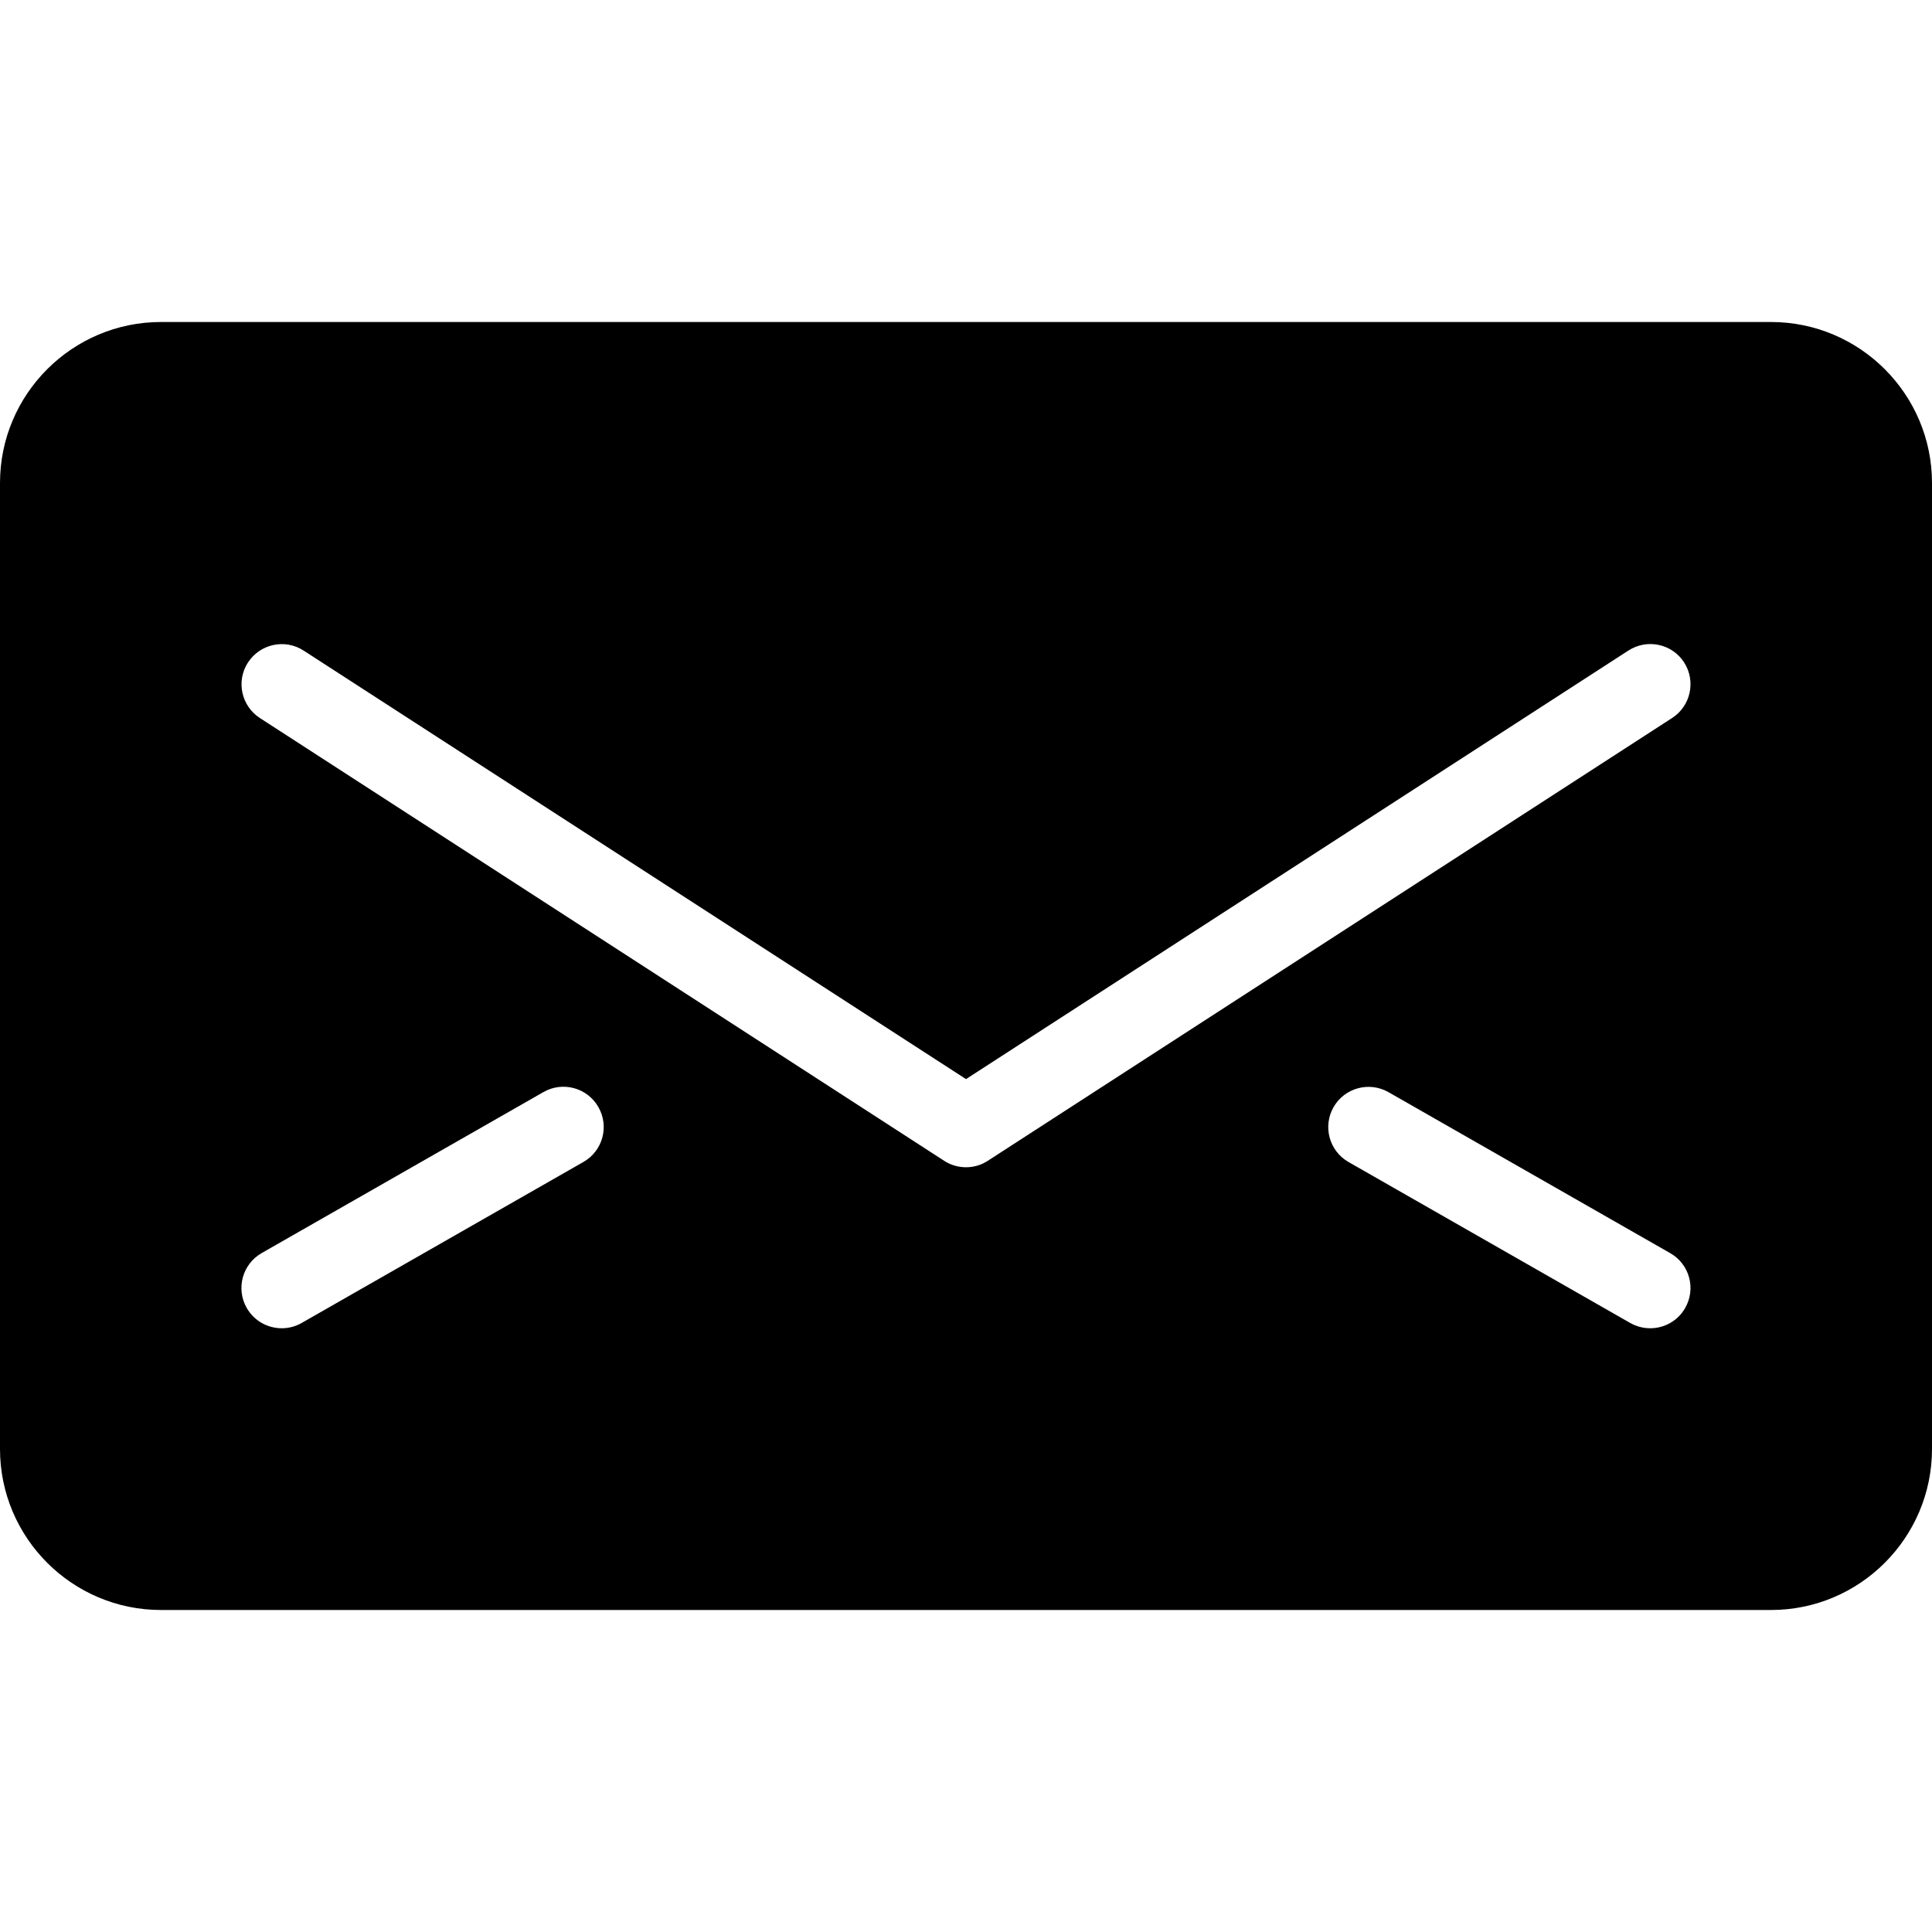
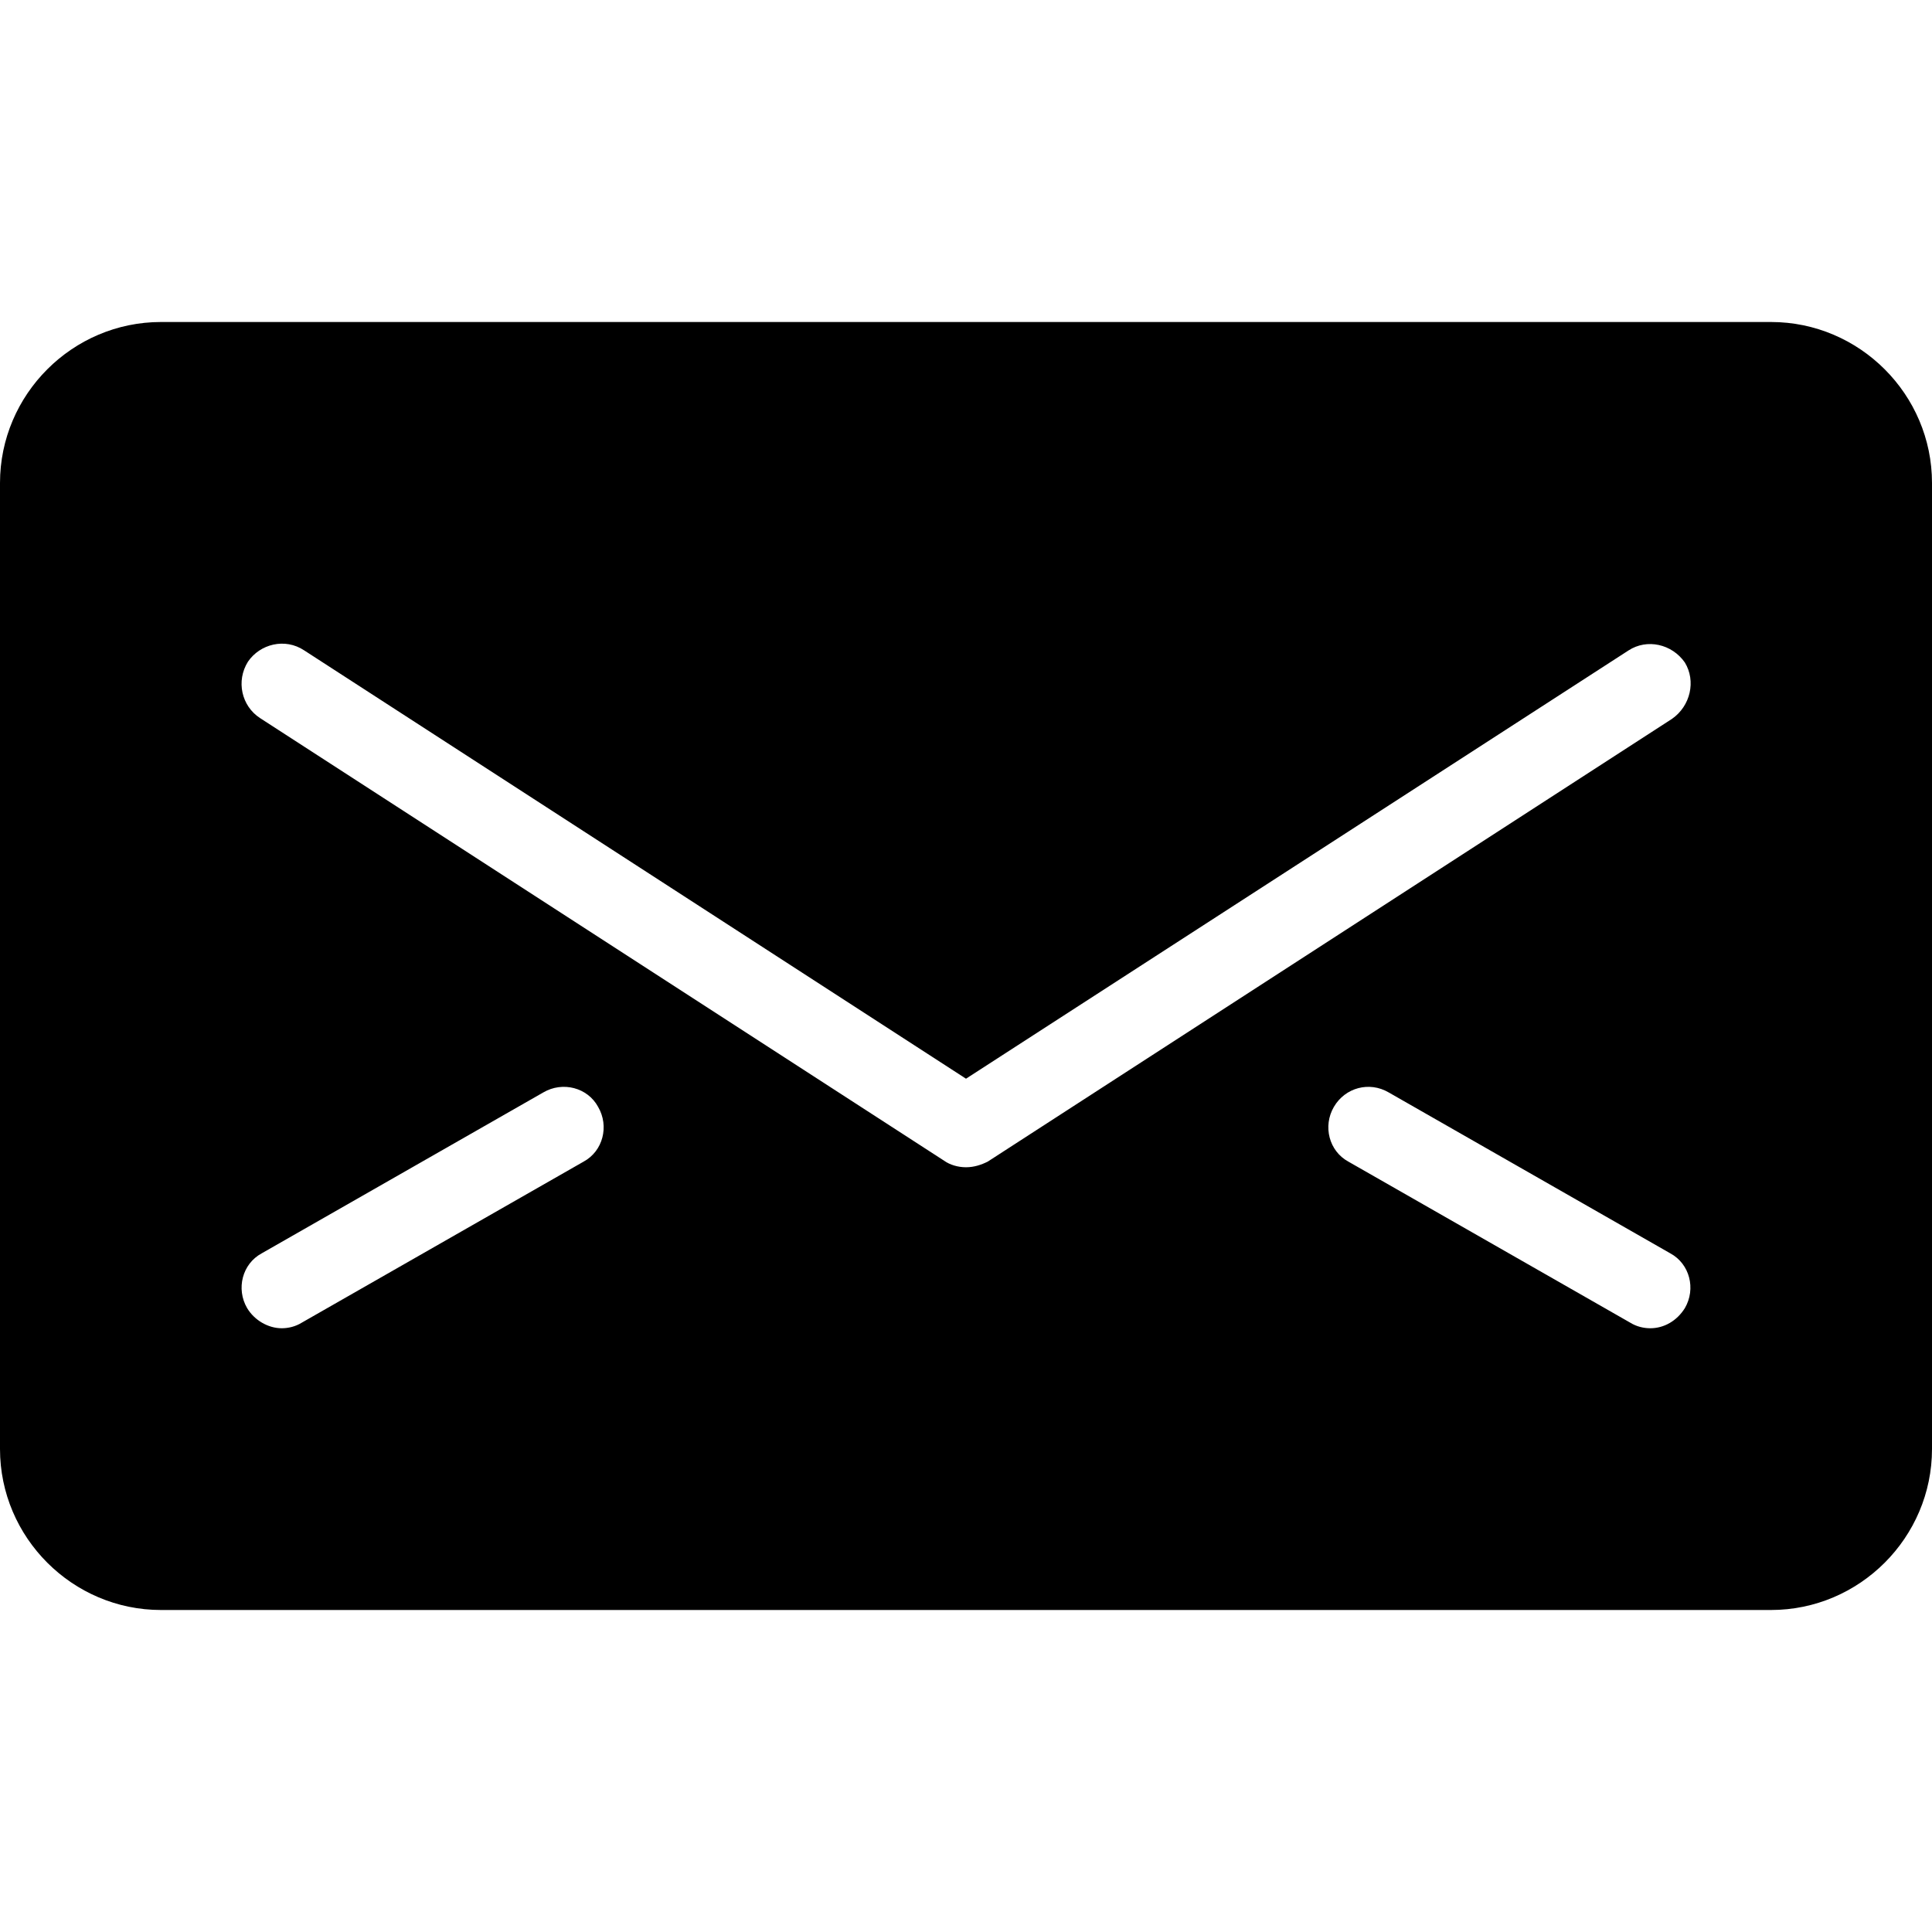
- <svg xmlns="http://www.w3.org/2000/svg" version="1.1" id="Filled_Icons" x="0px" y="0px" width="24px" height="24px" viewBox="0 0 24 24" enable-background="new 0 0 24 24" xml:space="preserve">
-   <path d="M22,4H2C0.897,4,0,4.897,0,6v12c0,1.103,0.897,2,2,2h20c1.103,0,2-0.897,2-2V6C24,4.897,23.103,4,22,4z M7.248,14.434  l-3.5,2C3.67,16.479,3.584,16.5,3.5,16.5c-0.174,0-0.342-0.09-0.435-0.252c-0.137-0.239-0.054-0.545,0.186-0.682l3.5-2  c0.24-0.137,0.545-0.054,0.682,0.186C7.571,13.992,7.488,14.297,7.248,14.434z M12,14.5c-0.094,0-0.189-0.026-0.271-0.08l-8.5-5.5  C2.997,8.77,2.93,8.46,3.081,8.229c0.15-0.23,0.459-0.298,0.691-0.147L12,13.405l8.229-5.324c0.232-0.15,0.542-0.084,0.691,0.147  c0.15,0.232,0.083,0.542-0.148,0.691l-8.5,5.5C12.189,14.474,12.095,14.5,12,14.5z M20.934,16.248  C20.842,16.41,20.673,16.5,20.5,16.5c-0.084,0-0.169-0.021-0.248-0.065l-3.5-2c-0.24-0.137-0.323-0.442-0.186-0.682  s0.443-0.322,0.682-0.186l3.5,2C20.988,15.703,21.071,16.009,20.934,16.248z" />
+ <svg xmlns="http://www.w3.org/2000/svg" viewBox="0 0 24 24">
+   <path d="M22 4H2C.9 4 0 4.9 0 6v12c0 1.1.9 2 2 2h20c1.1 0 2-.9 2-2V6c0-1.1-.9-2-2-2zM7.25 14.43l-3.5 2c-.08.05-.17.07-.25.07-.17 0-.34-.1-.43-.25-.14-.24-.06-.55.18-.68l3.5-2c.24-.14.55-.06.68.18.14.24.06.55-.18.68zm4.75.07c-.1 0-.2-.03-.27-.08l-8.5-5.5c-.23-.15-.3-.46-.15-.7.15-.22.46-.3.7-.14L12 13.4l8.23-5.32c.23-.15.54-.08.7.15.14.23.07.54-.16.7l-8.5 5.5c-.08.04-.17.07-.27.07zm8.93 1.75c-.1.16-.26.25-.43.25-.08 0-.17-.02-.25-.07l-3.5-2c-.24-.13-.32-.44-.18-.68s.44-.32.68-.18l3.5 2c.24.13.32.44.18.68z" />
</svg>
